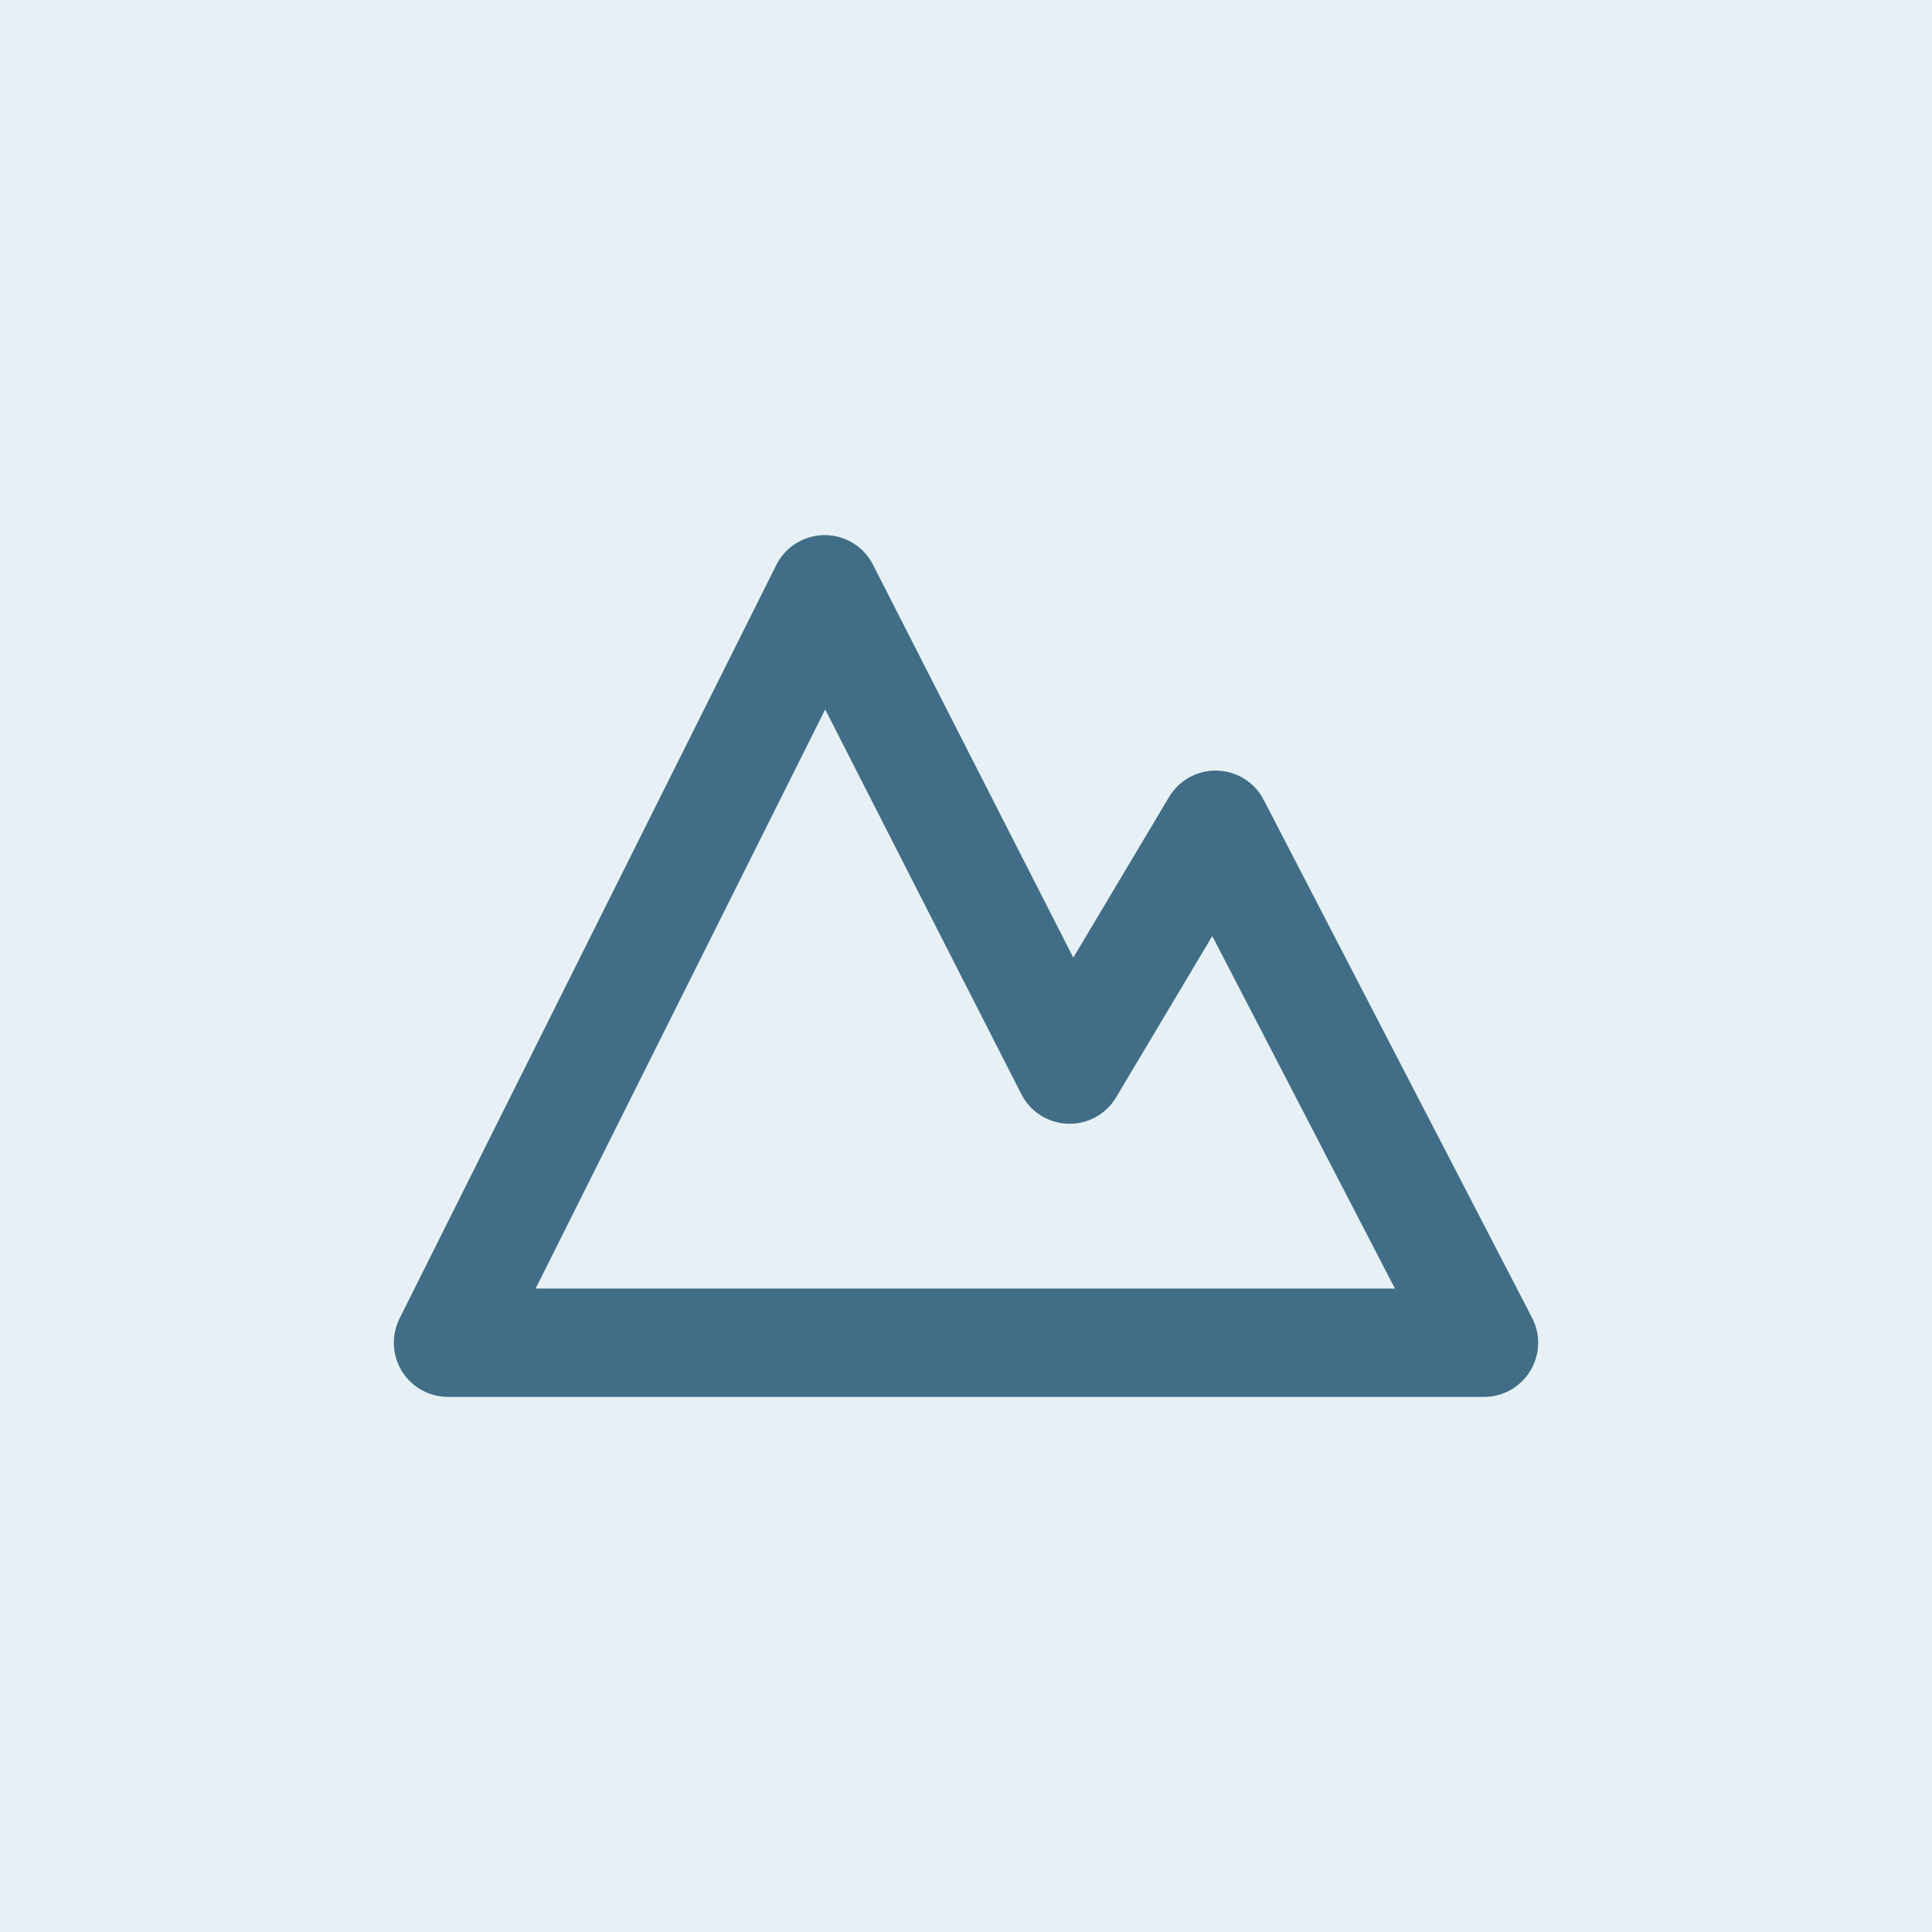
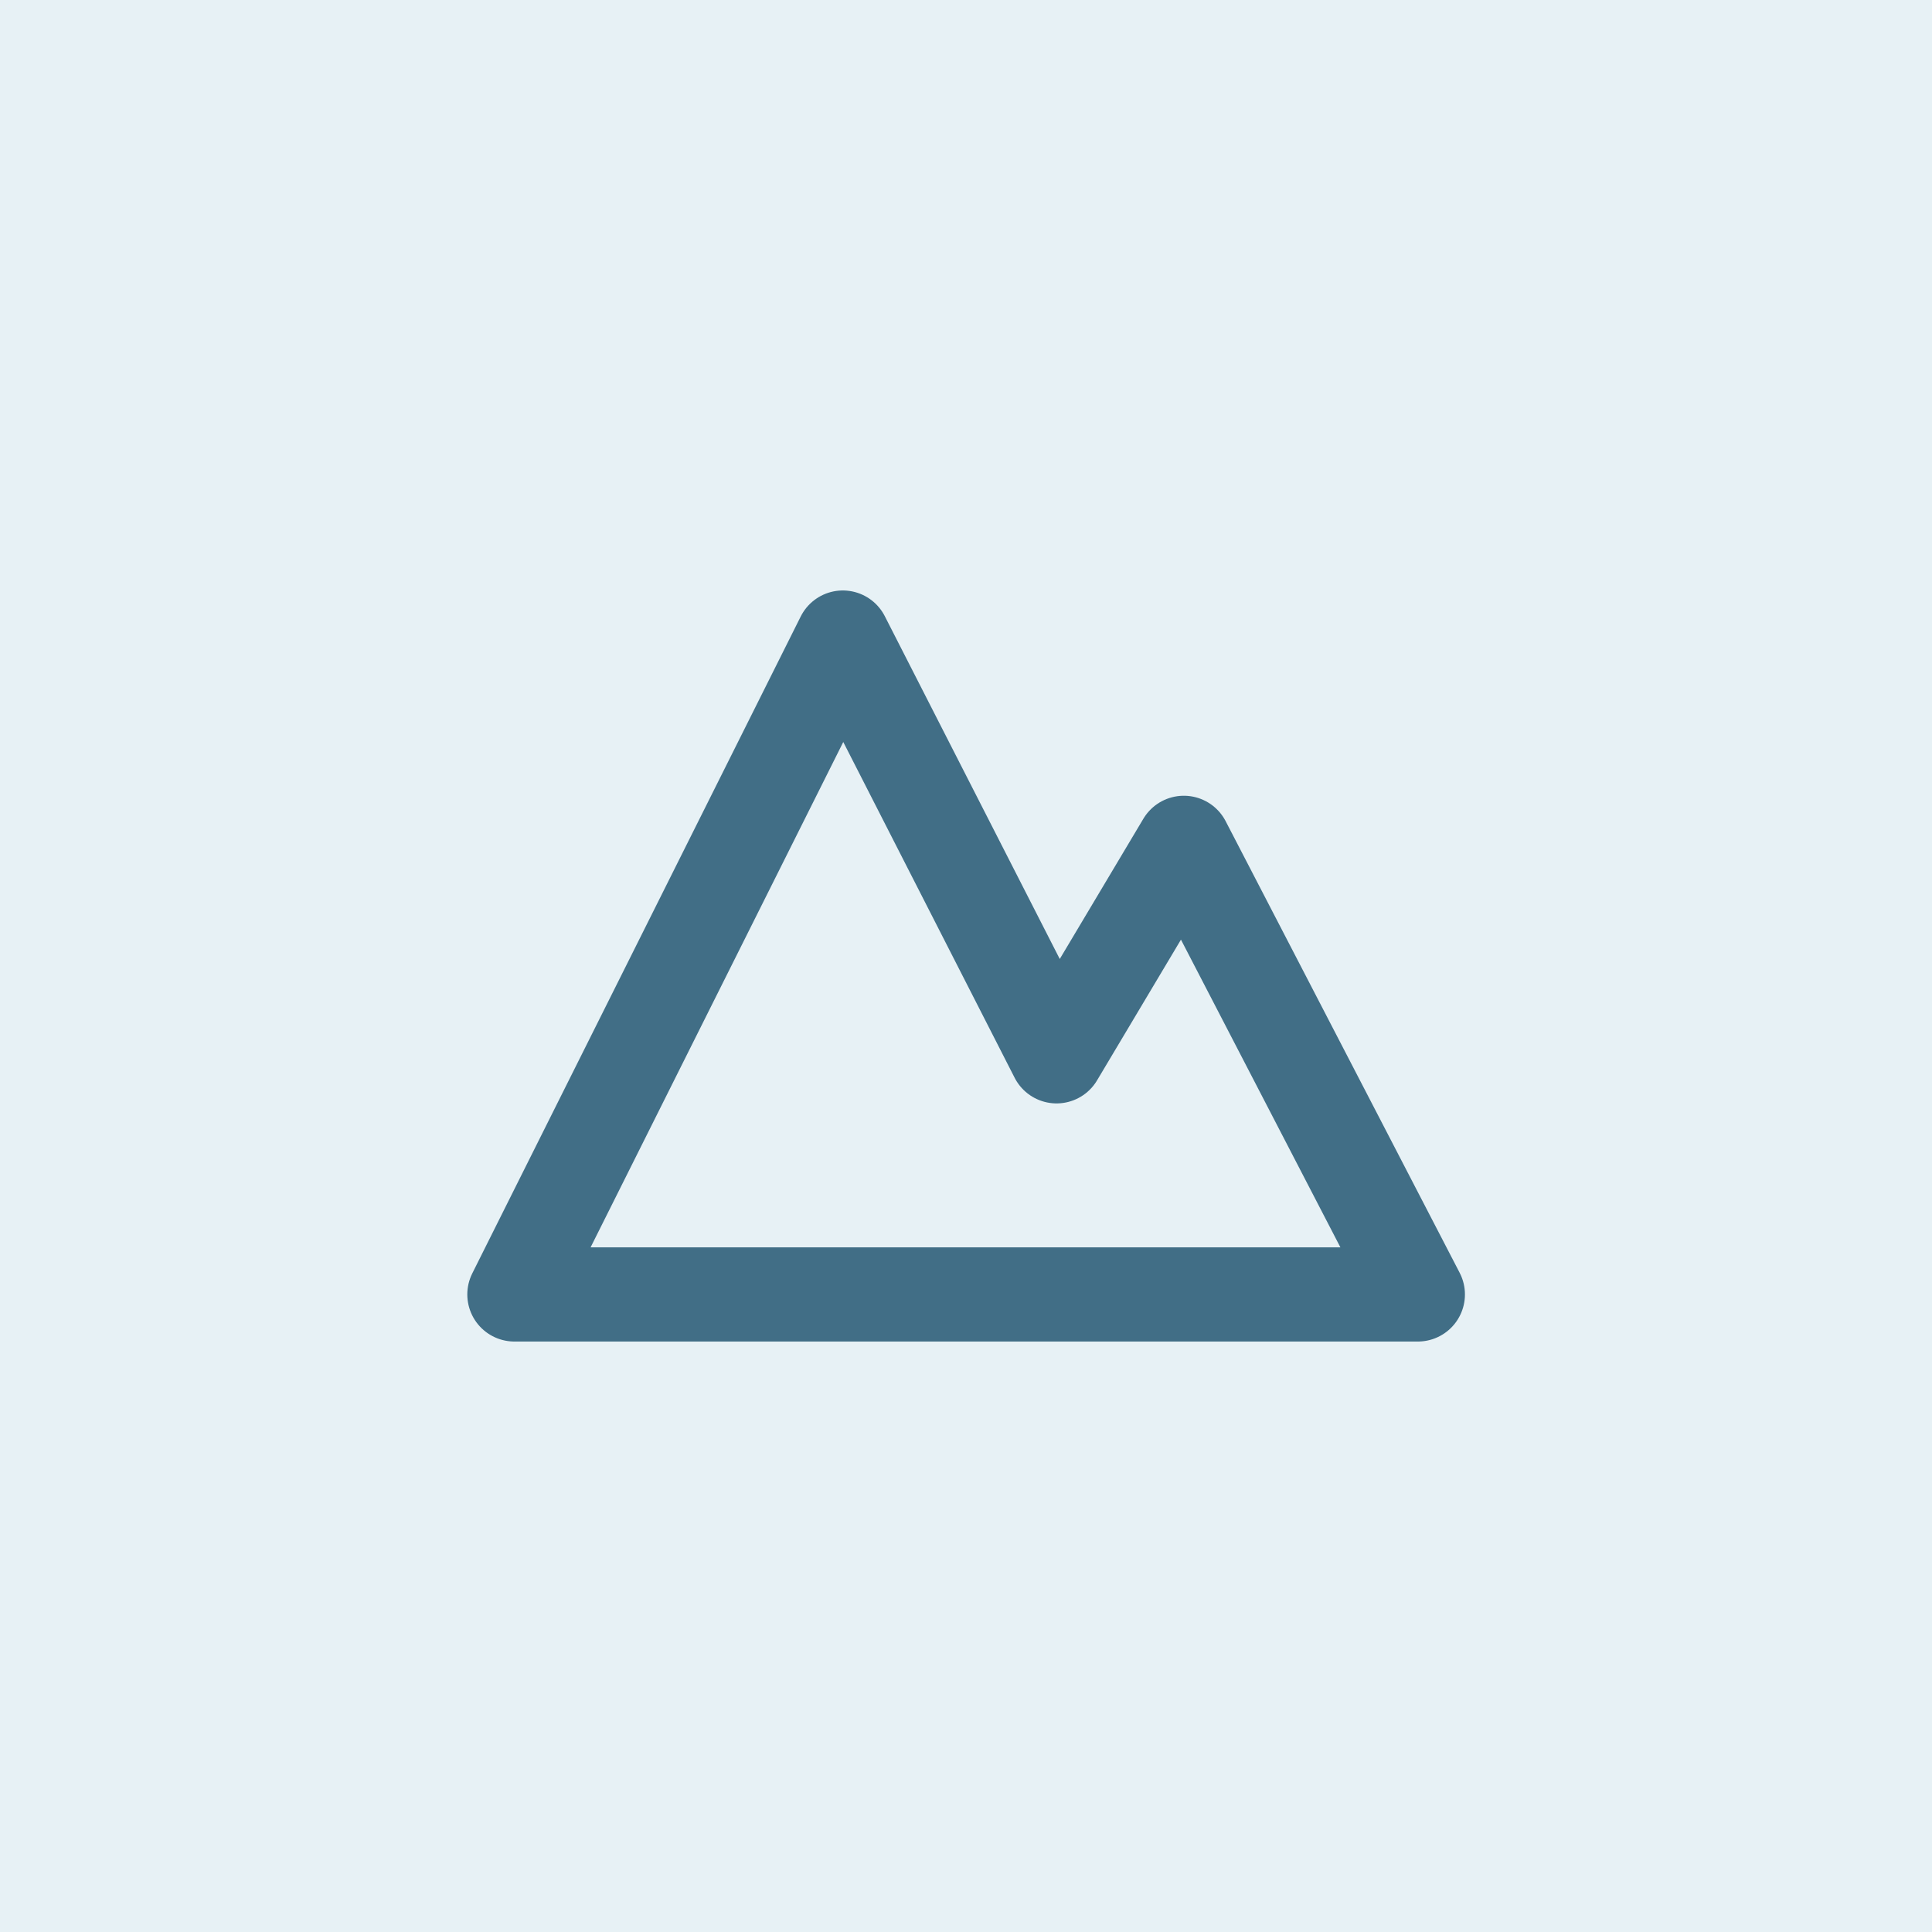
<svg xmlns="http://www.w3.org/2000/svg" viewBox="0 0 32 32">
  <rect width="32" height="32" fill="#e7f1f5" />
-   <g transform="translate(3.52 3.52) scale(.78)">
-     <path d="m5 24 8-16 5.2 10.2 3.1-5.2L27 24H5Z" fill="none" stroke="#416e86" stroke-linecap="round" stroke-linejoin="round" stroke-width="2.3" />
-   </g>
+   <path d="M8.52 21.44 13.96 10.56l3.54 6.936 2.108-3.536 3.876 7.48H8.52Z" fill="none" stroke="#416e86" stroke-linecap="round" stroke-linejoin="round" stroke-width="1.56" />
</svg>
